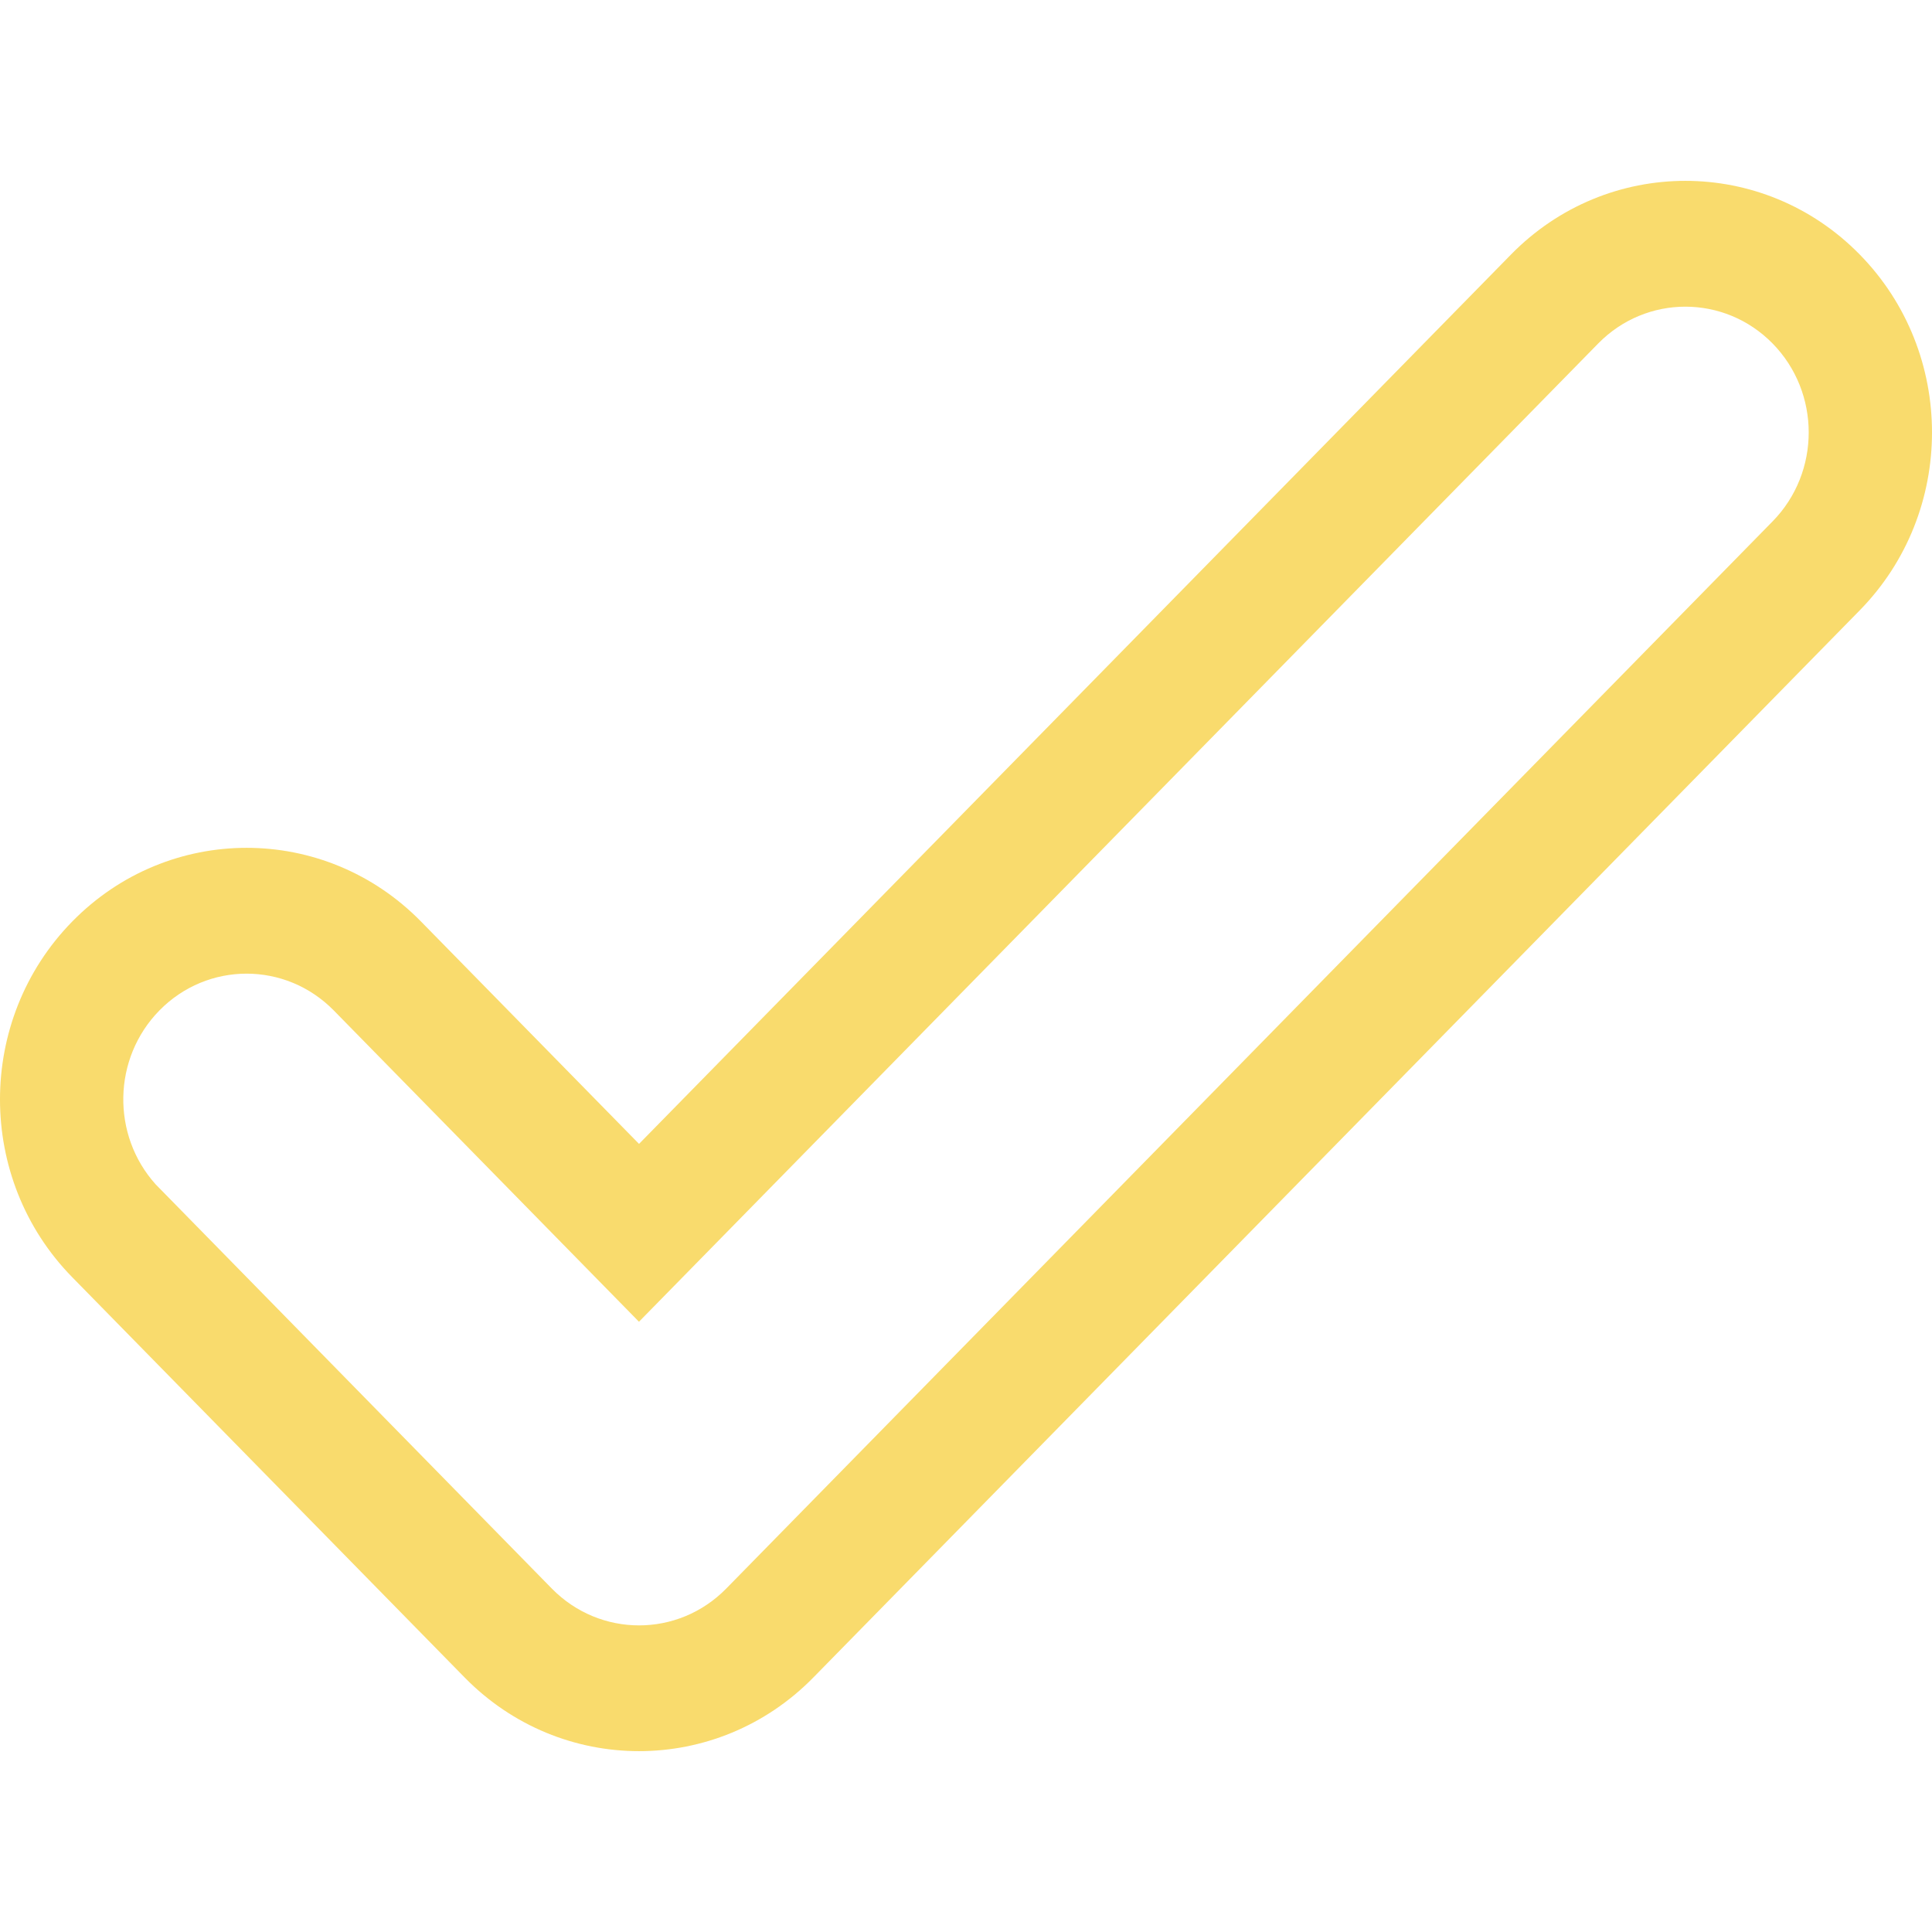
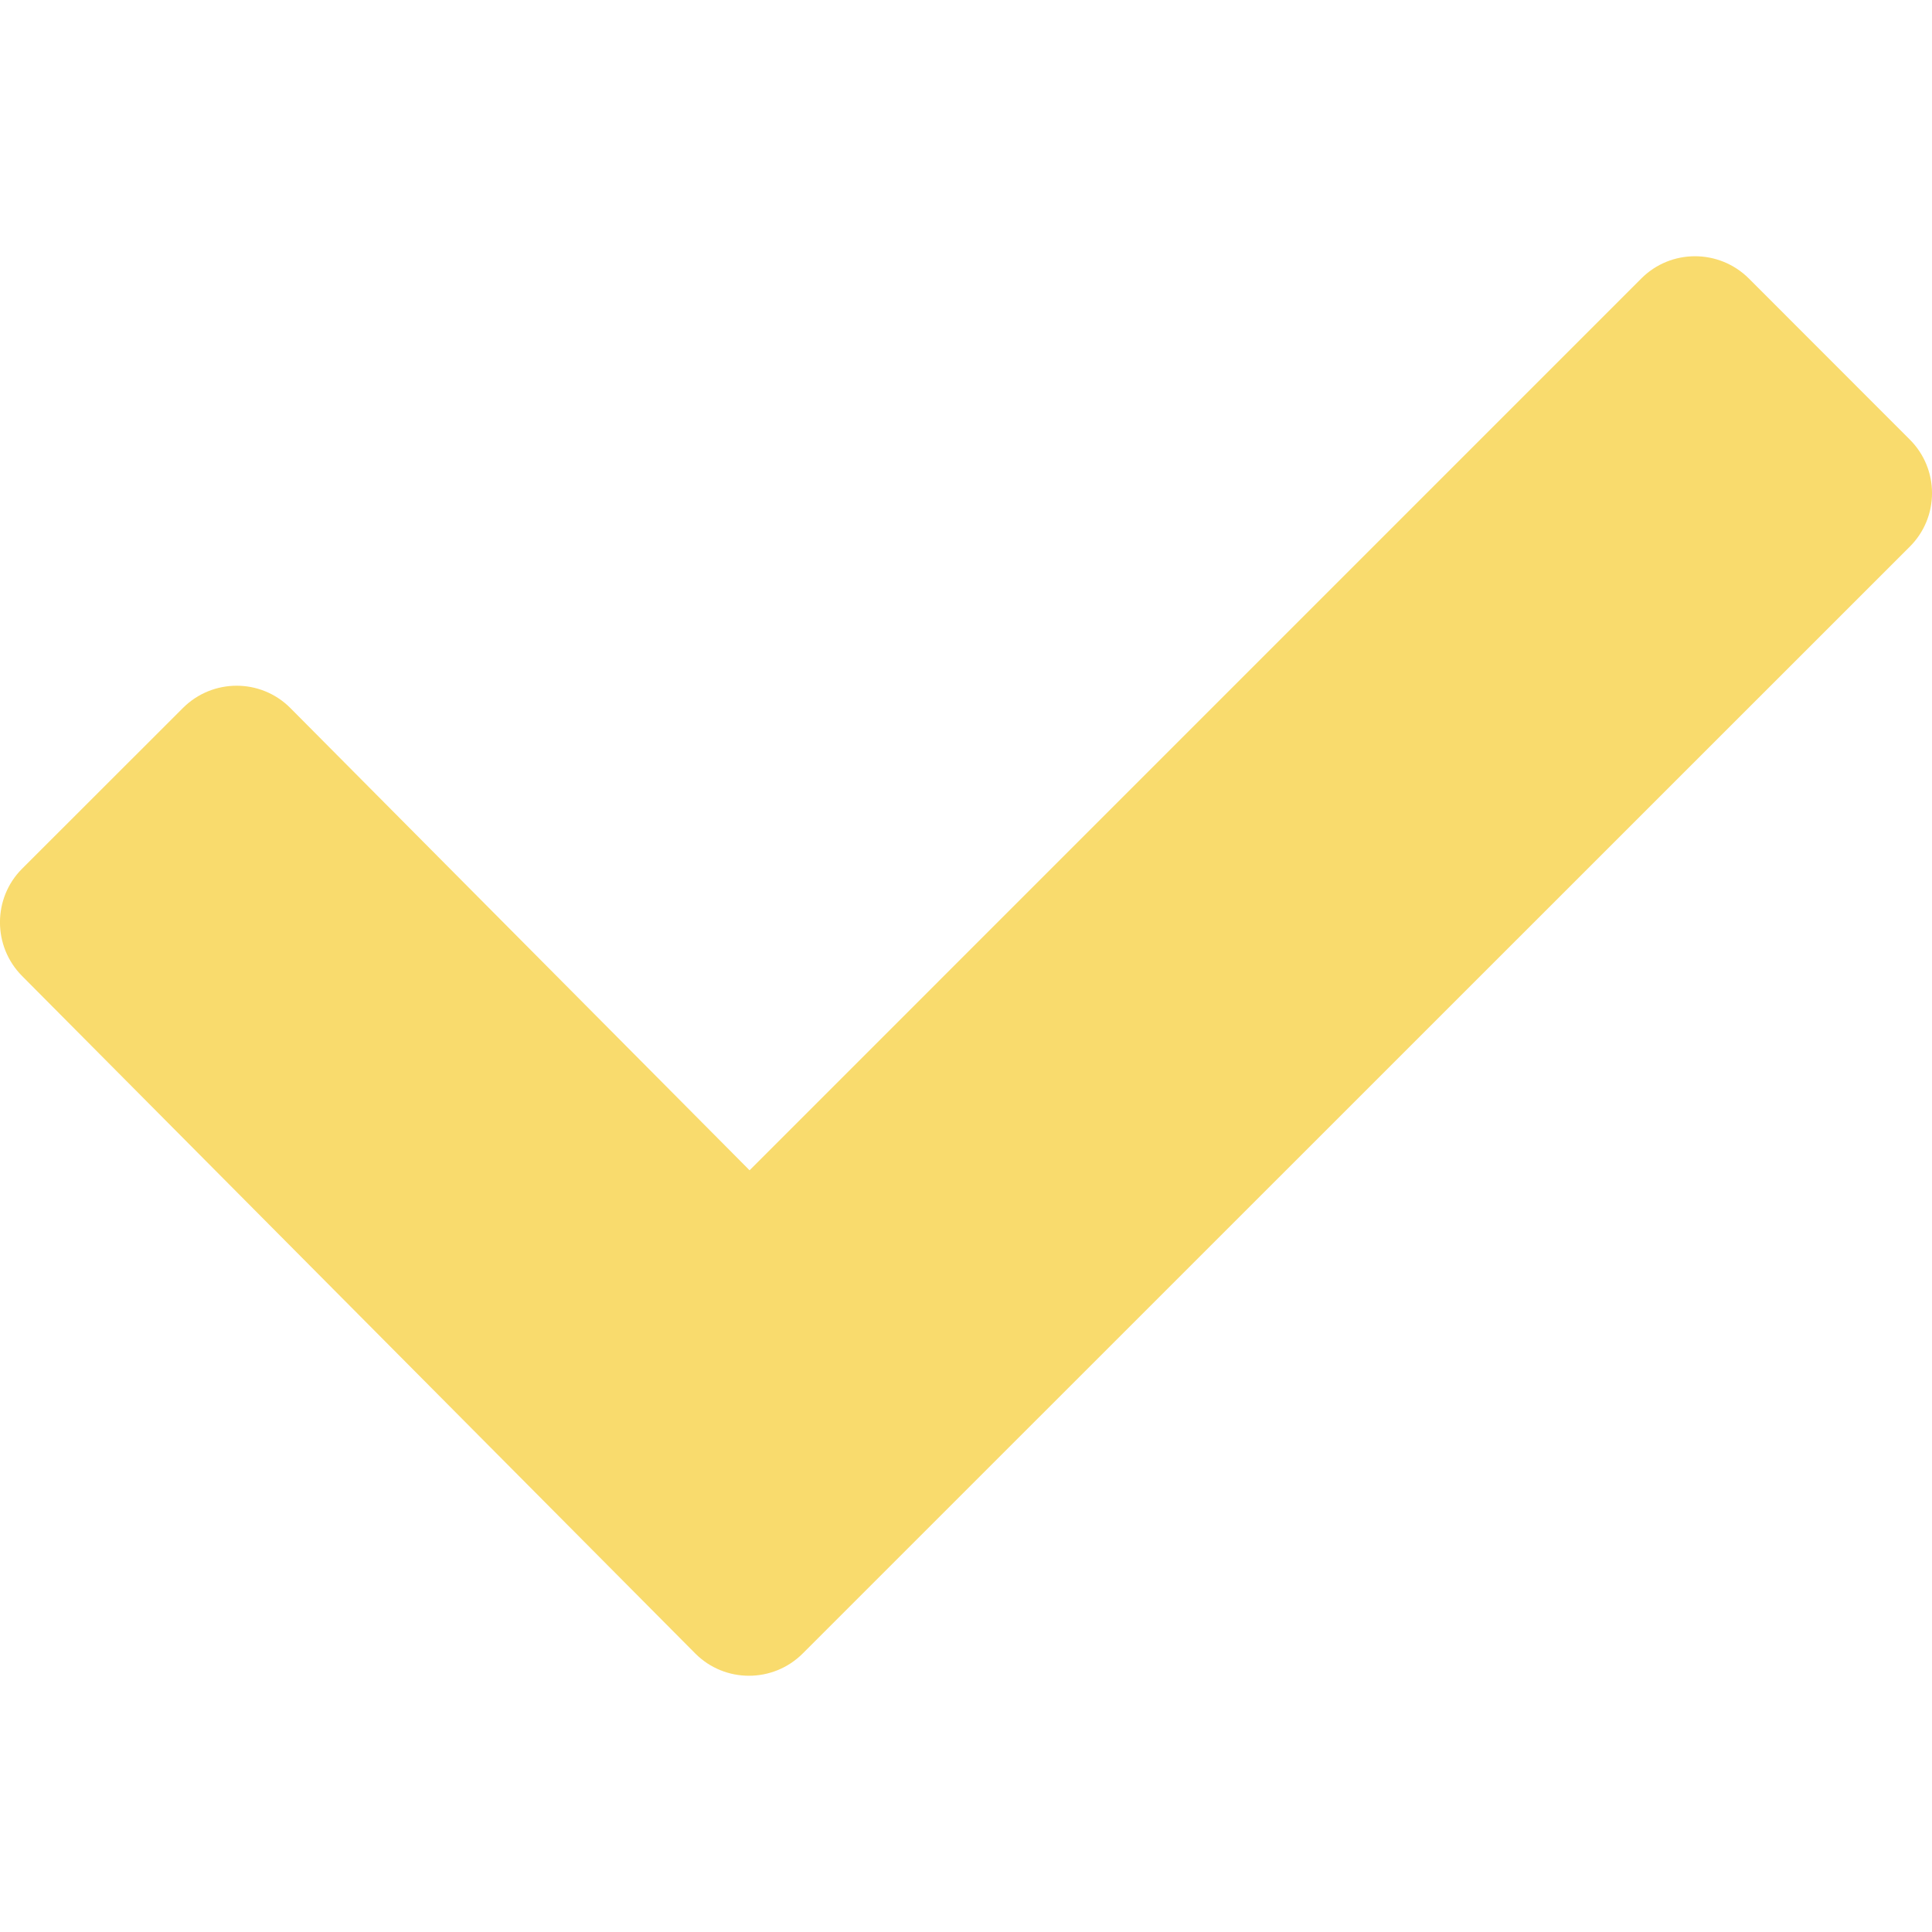
- <svg xmlns="http://www.w3.org/2000/svg" version="1.1" width="512" height="512" x="0" y="0" viewBox="0 0 611.99 611.99" style="enable-background:new 0 0 512 512" xml:space="preserve" class="">
+ <svg xmlns="http://www.w3.org/2000/svg" version="1.1" width="512" height="512" x="0" y="0" viewBox="0 0 32.296 32.296" style="enable-background:new 0 0 512 512" xml:space="preserve" class="">
  <g>
    <g>
-       <g id="_x39__3_">
-         <g>
-           <path d="M589.105,80.63c-30.513-31.125-79.965-31.125-110.478,0L202.422,362.344l-69.061-70.438     c-30.513-31.125-79.965-31.125-110.478,0c-30.513,31.125-30.513,81.572,0,112.678l124.29,126.776     c30.513,31.125,79.965,31.125,110.478,0l331.453-338.033C619.619,162.202,619.619,111.755,589.105,80.63z M561.5,165.148     c0,0-326.308,332.811-331.453,338.053c-15.247,15.553-39.982,15.553-55.249,0c0,0-125.074-127.581-125.457-128.002     c-14.099-15.629-13.697-39.963,1.147-55.114c15.247-15.553,39.983-15.553,55.249,0l96.666,98.598l303.848-309.874     c15.247-15.553,39.982-15.553,55.249,0C576.748,124.362,576.748,149.595,561.5,165.148z" fill="#f9db6d" data-original="#000000" style="" class="" />
-         </g>
-       </g>
+       <path style="" d="M31.923,9.14L13.417,27.642c-0.496,0.494-1.299,0.494-1.793,0L0.37,16.316   c-0.494-0.496-0.494-1.302,0-1.795l2.689-2.687c0.496-0.495,1.299-0.495,1.793,0l7.678,7.729L27.438,4.654   c0.494-0.494,1.297-0.494,1.795,0l2.689,2.691C32.421,7.84,32.421,8.646,31.923,9.14z" fill="#f9db6d" data-original="#030104" />
    </g>
    <g>
</g>
    <g>
</g>
    <g>
</g>
    <g>
</g>
    <g>
</g>
    <g>
</g>
    <g>
</g>
    <g>
</g>
    <g>
</g>
    <g>
</g>
    <g>
</g>
    <g>
</g>
    <g>
</g>
    <g>
</g>
    <g>
</g>
  </g>
</svg>
